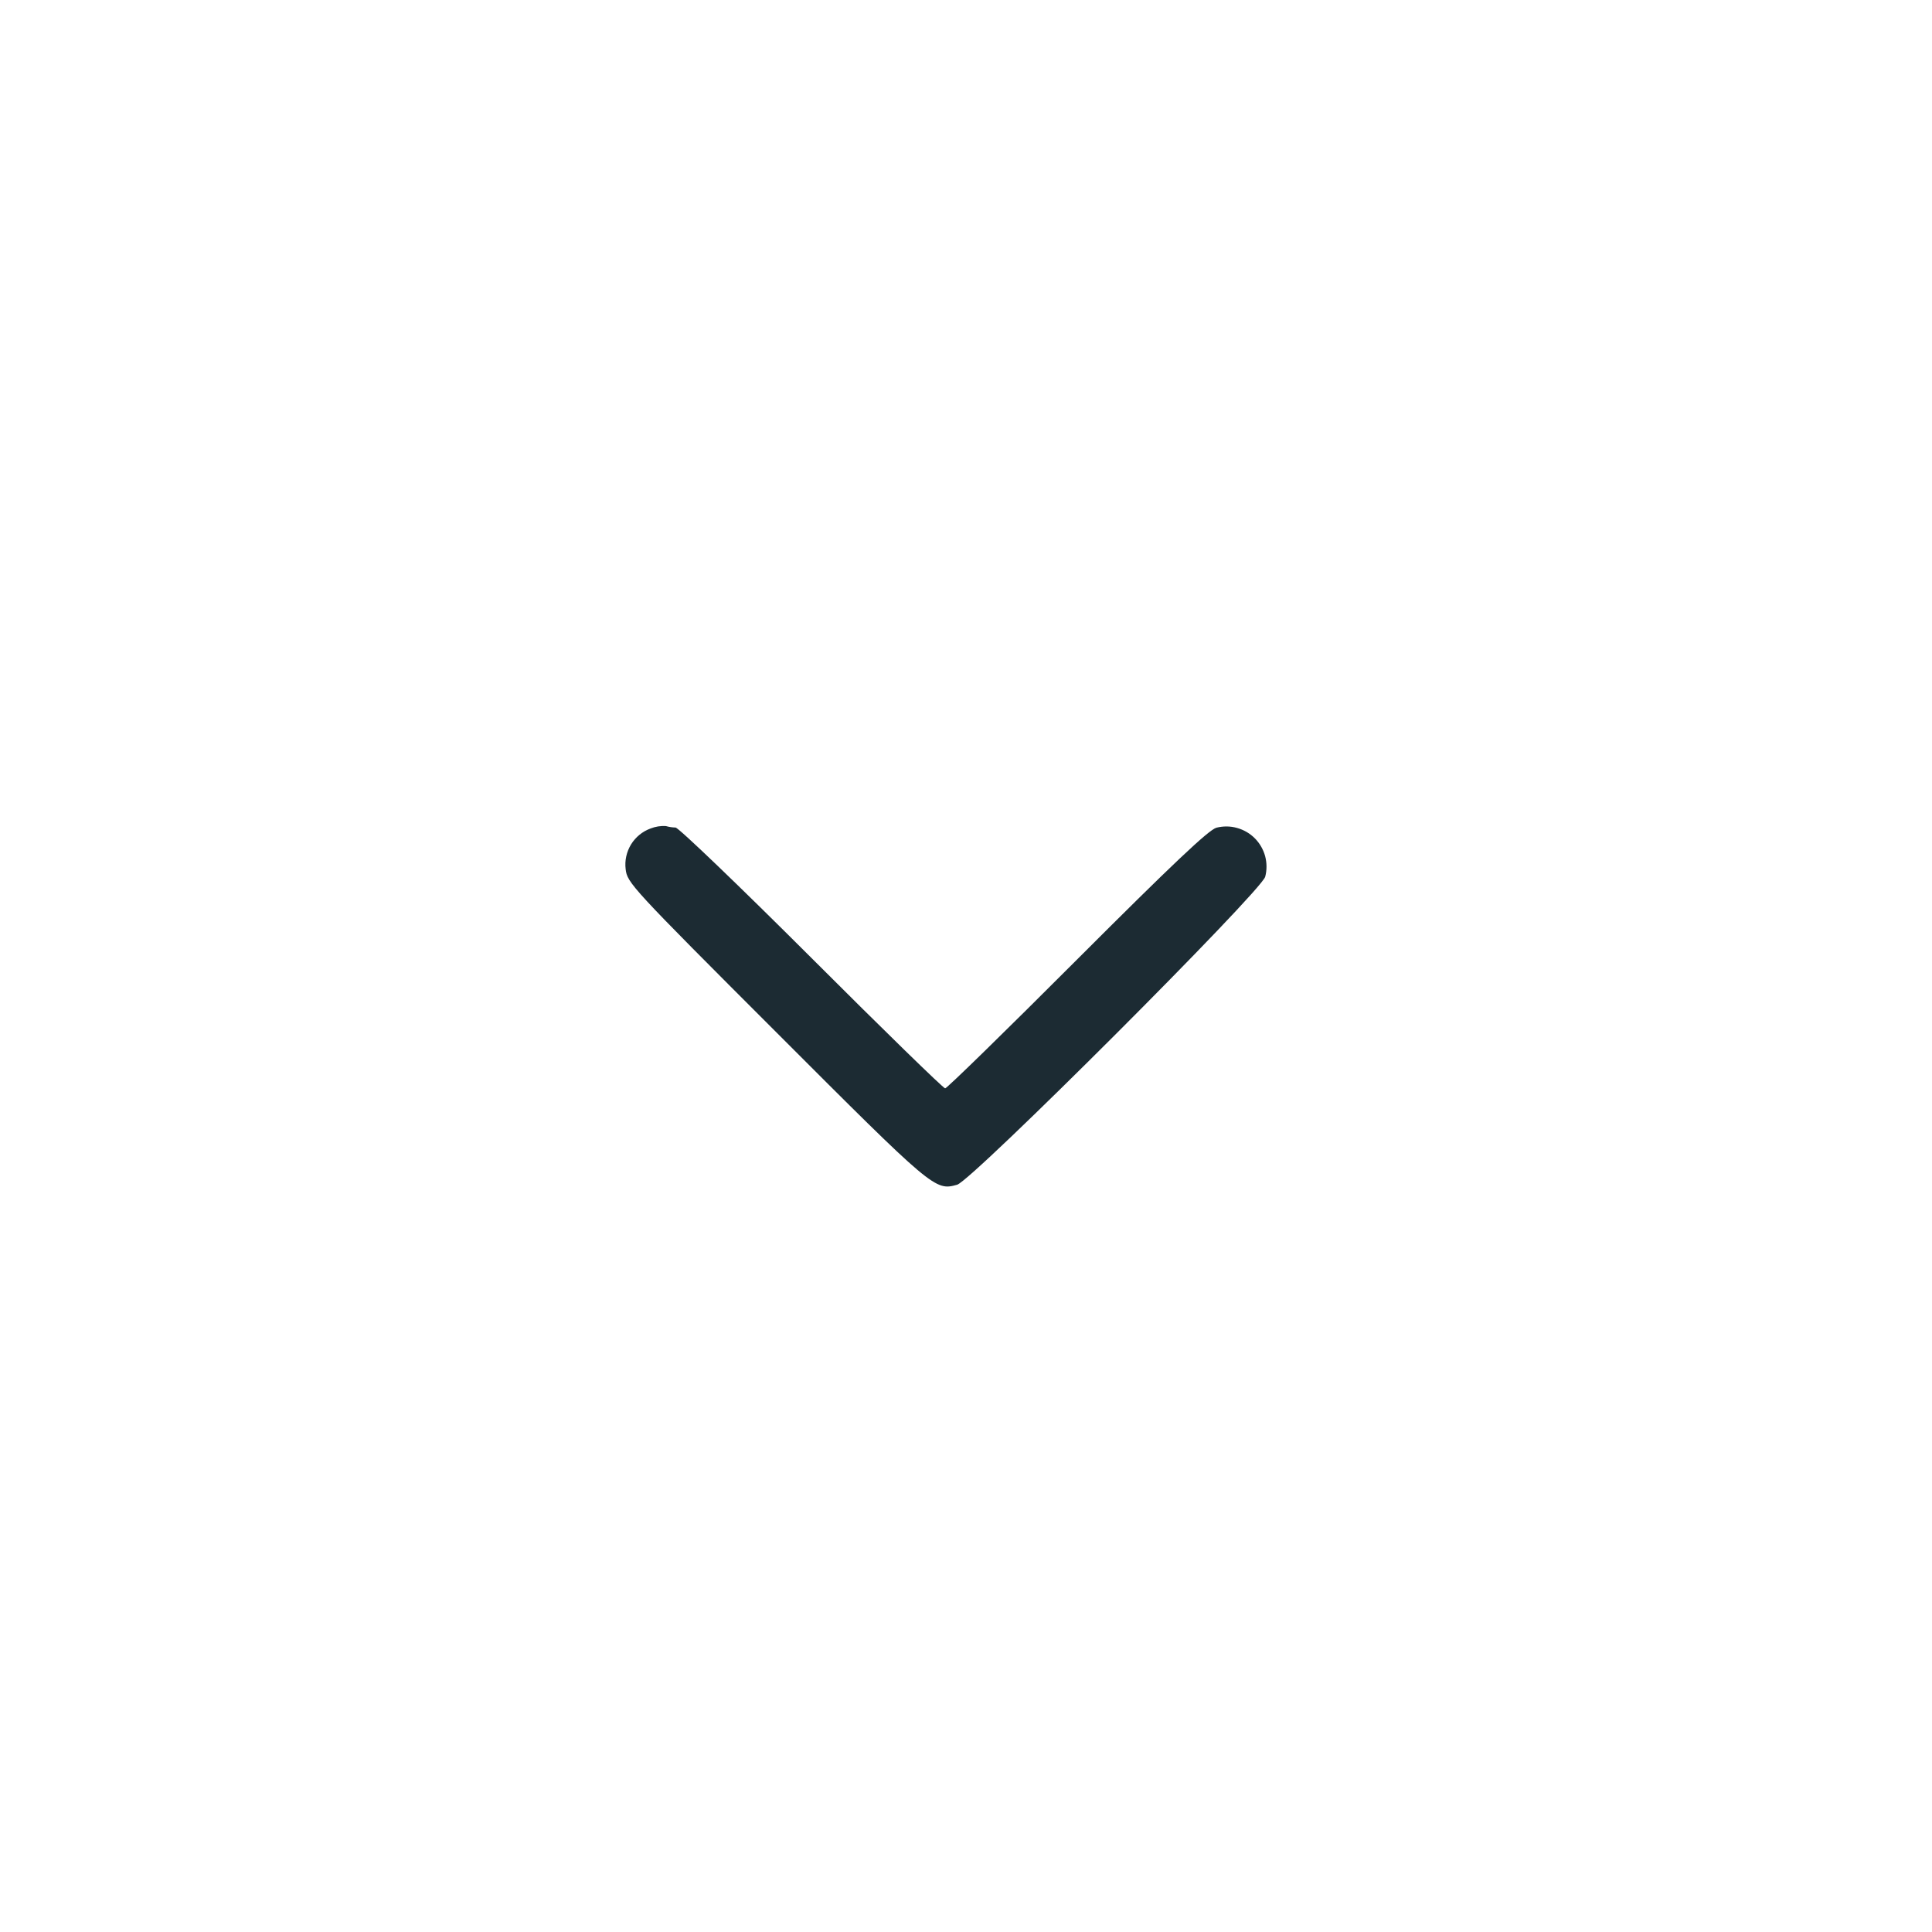
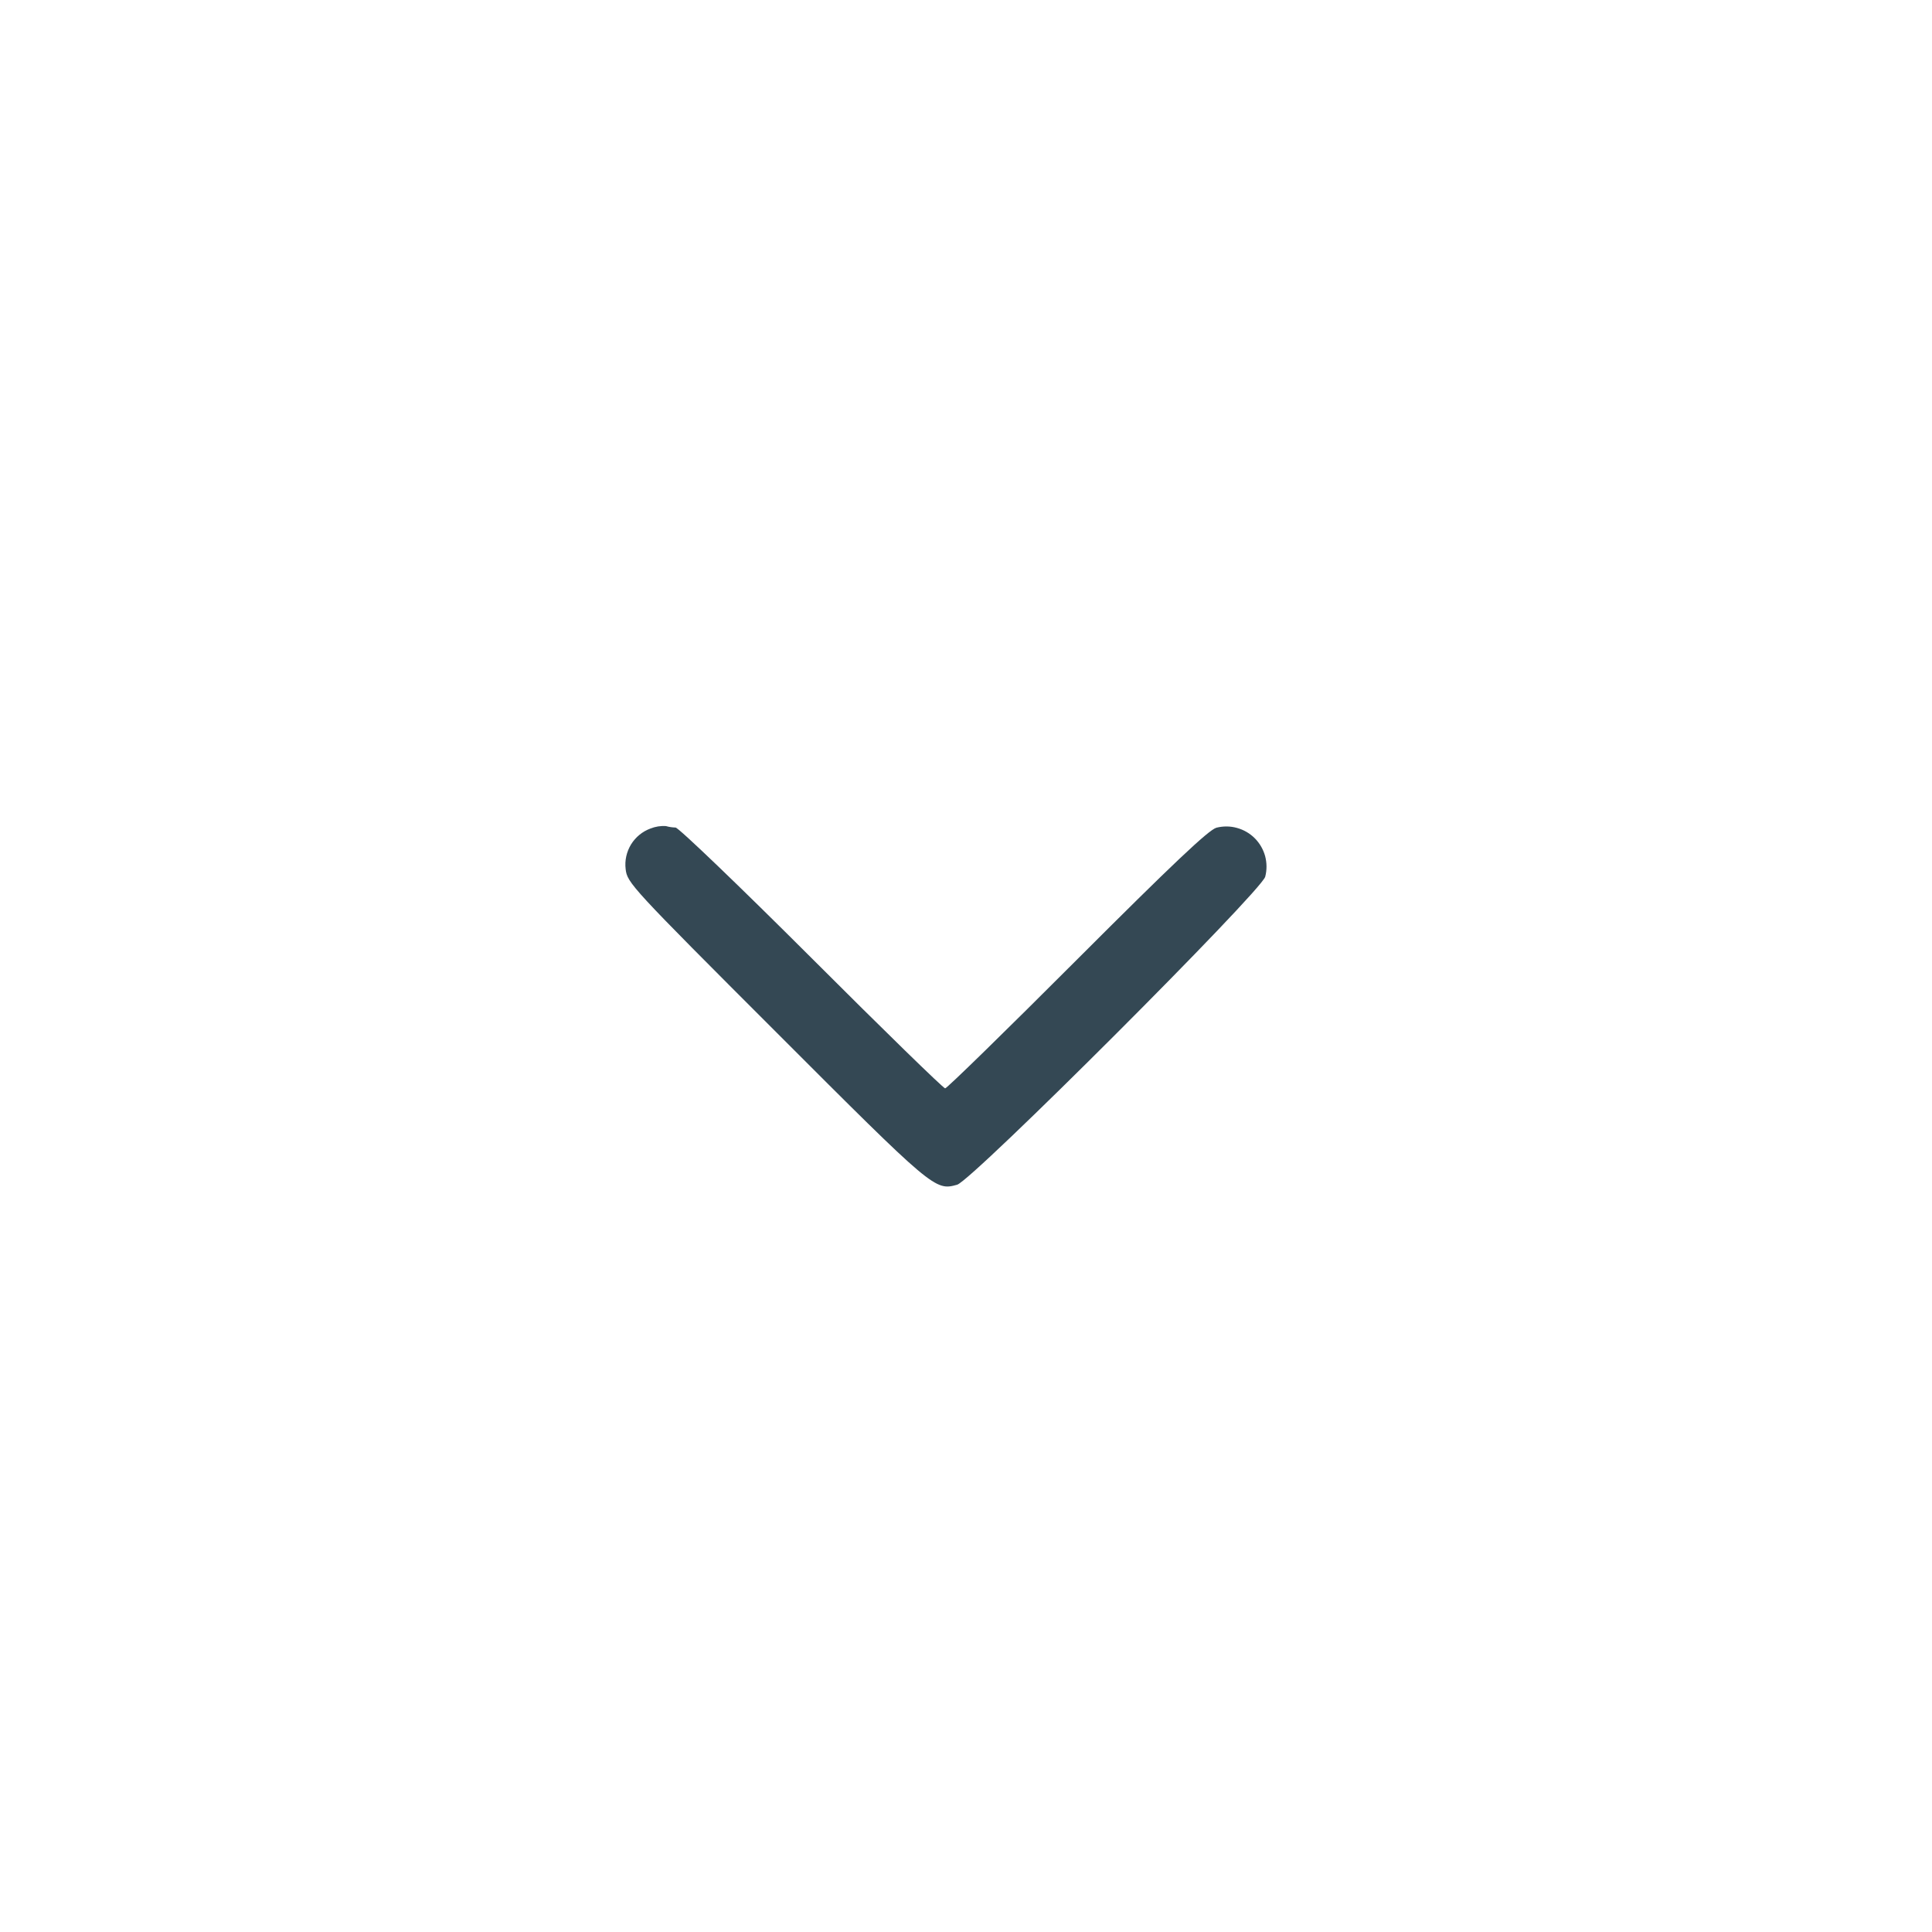
<svg xmlns="http://www.w3.org/2000/svg" width="24" height="24" viewBox="0 0 24 24" fill="none">
-   <path fill-rule="evenodd" clip-rule="evenodd" d="M8.081 10.292C7.98 10.329 7.895 10.399 7.839 10.49C7.783 10.582 7.759 10.69 7.772 10.796C7.791 10.967 7.839 11.019 9.646 12.826C11.597 14.778 11.615 14.794 11.89 14.717C12.074 14.666 15.664 11.077 15.717 10.891C15.739 10.807 15.738 10.719 15.716 10.635C15.693 10.552 15.649 10.475 15.588 10.414C15.527 10.352 15.45 10.308 15.367 10.285C15.283 10.261 15.195 10.261 15.111 10.282C15.014 10.309 14.563 10.736 13.38 11.919C12.5 12.8 11.763 13.52 11.741 13.52C11.719 13.52 10.971 12.791 10.08 11.9C9.188 11.009 8.428 10.28 8.392 10.28C8.352 10.279 8.312 10.273 8.273 10.262C8.208 10.257 8.142 10.268 8.081 10.292Z" fill="#1C2B33" />
+   <path fill-rule="evenodd" clip-rule="evenodd" d="M8.081 10.292C7.98 10.329 7.895 10.399 7.839 10.49C7.783 10.582 7.759 10.69 7.772 10.796C7.791 10.967 7.839 11.019 9.646 12.826C11.597 14.778 11.615 14.794 11.89 14.717C12.074 14.666 15.664 11.077 15.717 10.891C15.739 10.807 15.738 10.719 15.716 10.635C15.693 10.552 15.649 10.475 15.588 10.414C15.527 10.352 15.45 10.308 15.367 10.285C15.283 10.261 15.195 10.261 15.111 10.282C15.014 10.309 14.563 10.736 13.38 11.919C12.5 12.8 11.763 13.52 11.741 13.52C11.719 13.52 10.971 12.791 10.08 11.9C9.188 11.009 8.428 10.28 8.392 10.28C8.352 10.279 8.312 10.273 8.273 10.262C8.208 10.257 8.142 10.268 8.081 10.292Z" fill="#344854" />
</svg>
